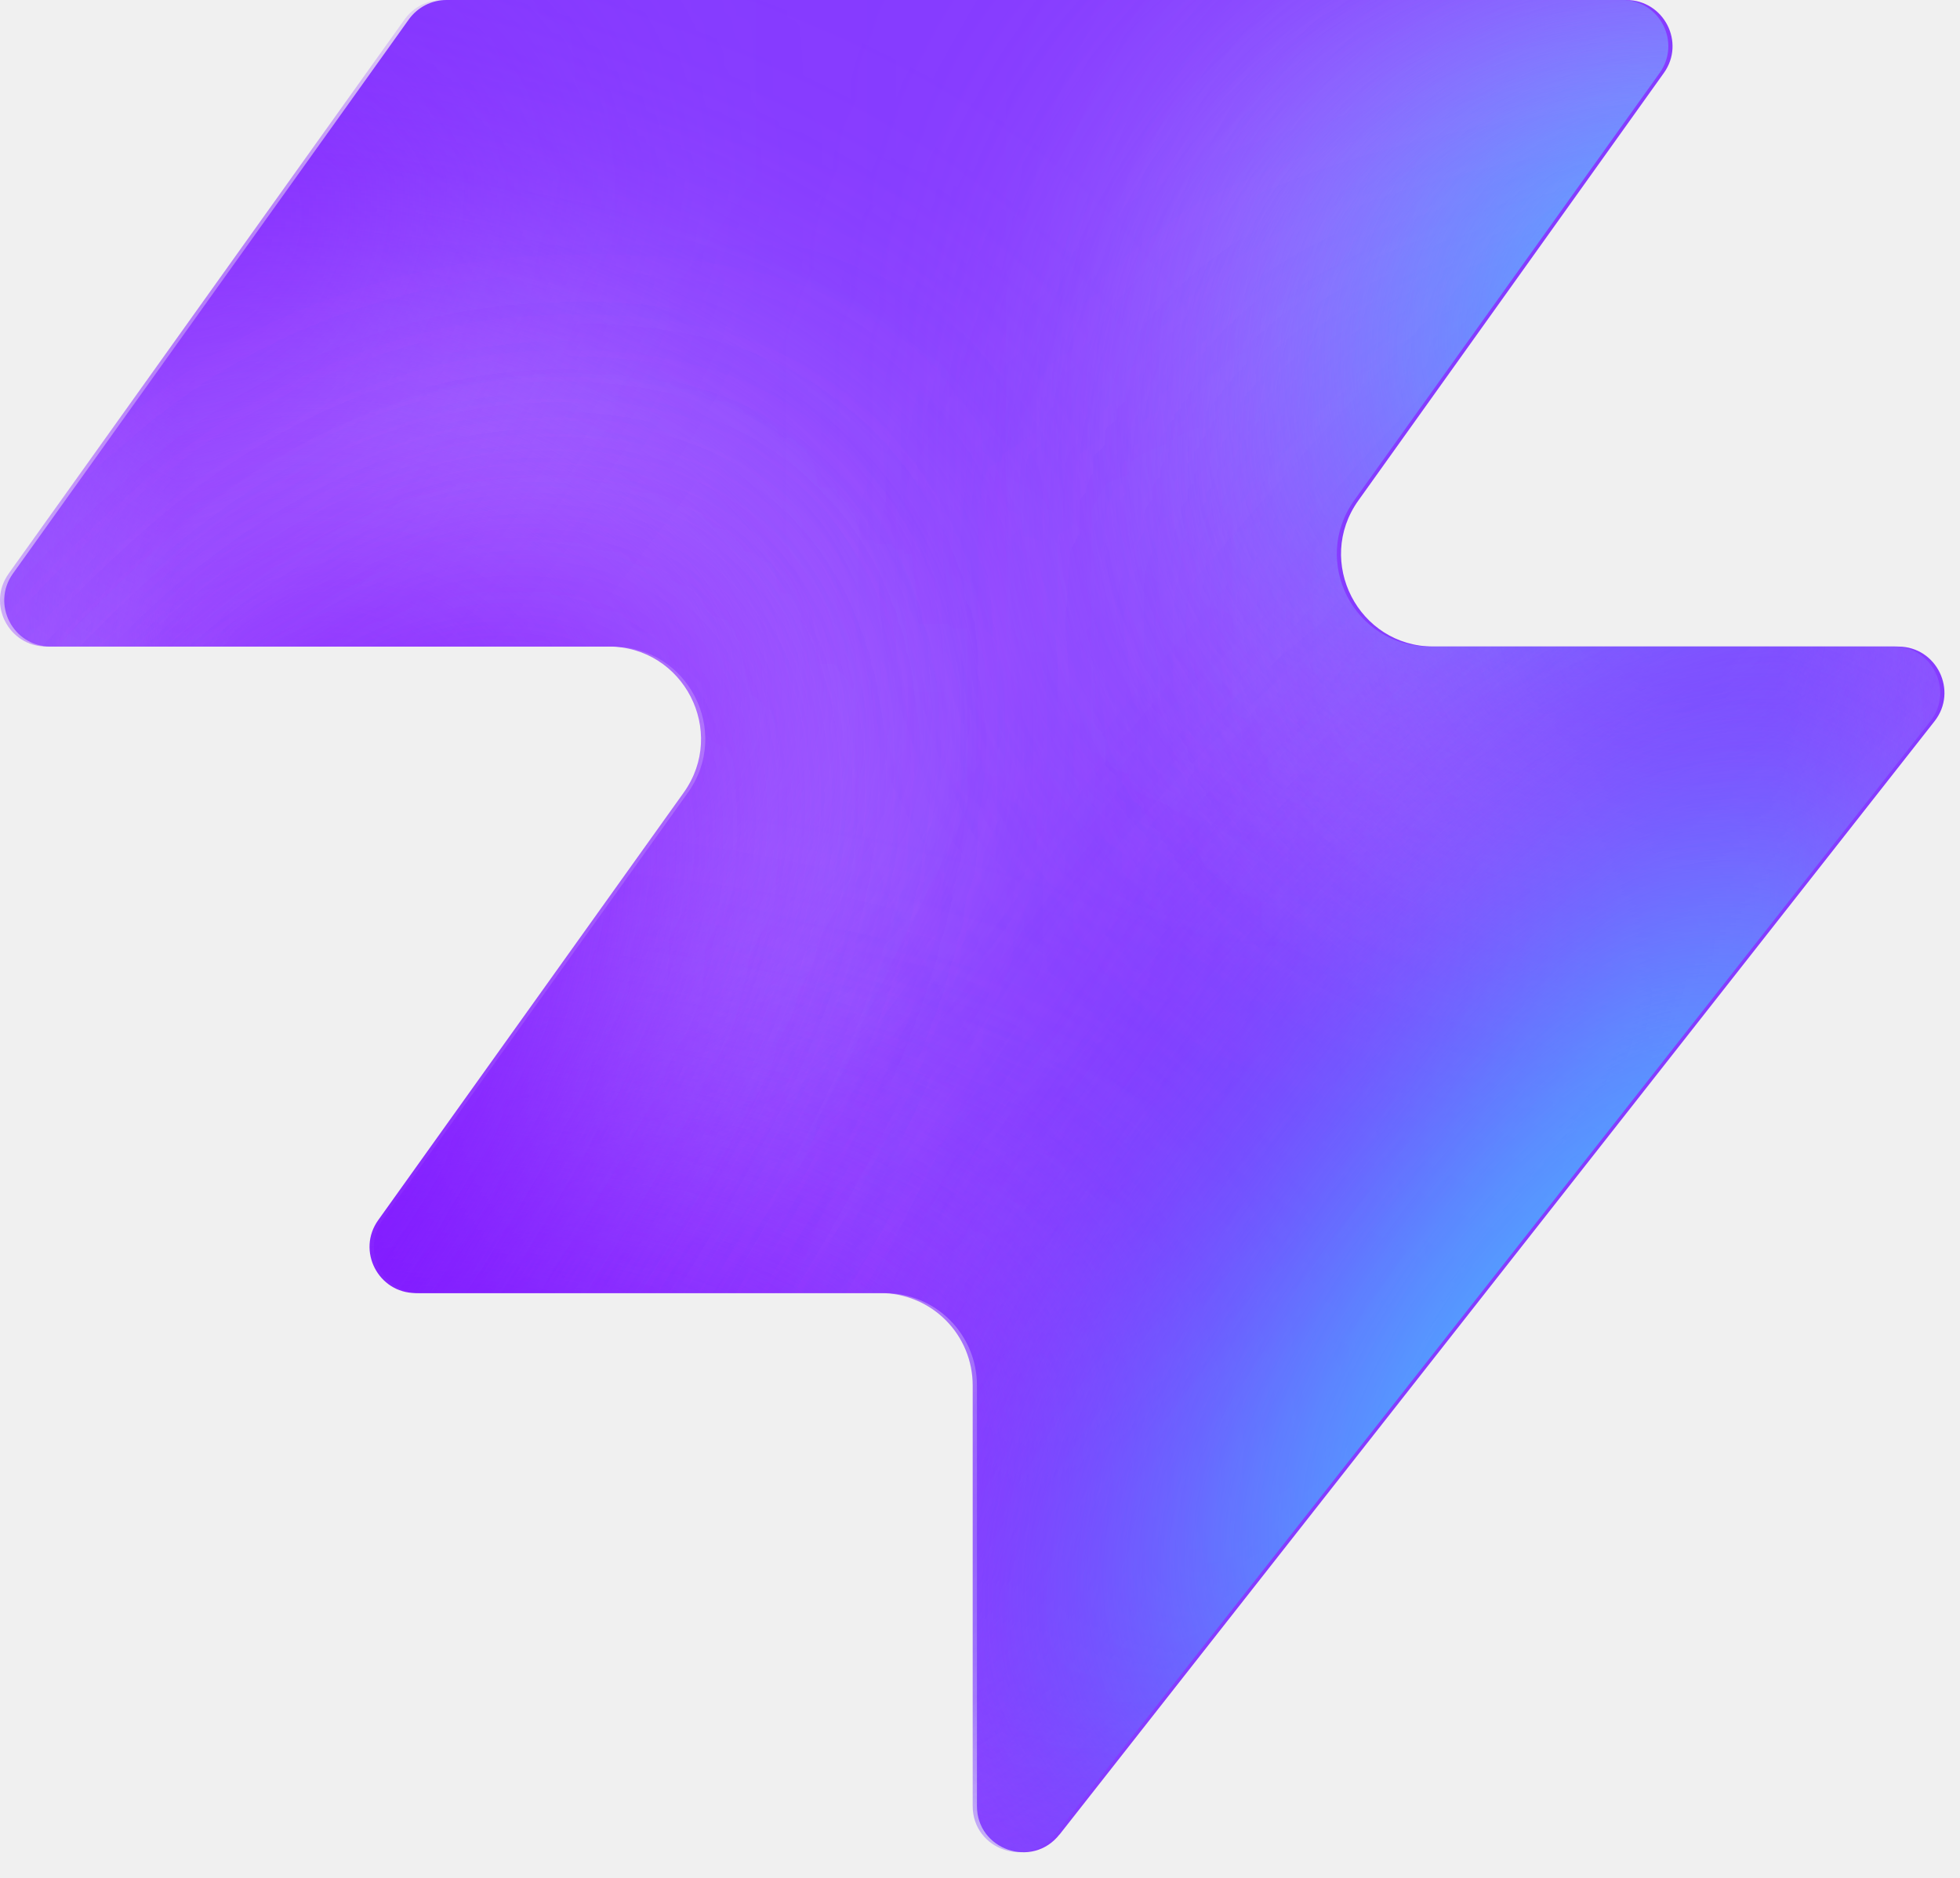
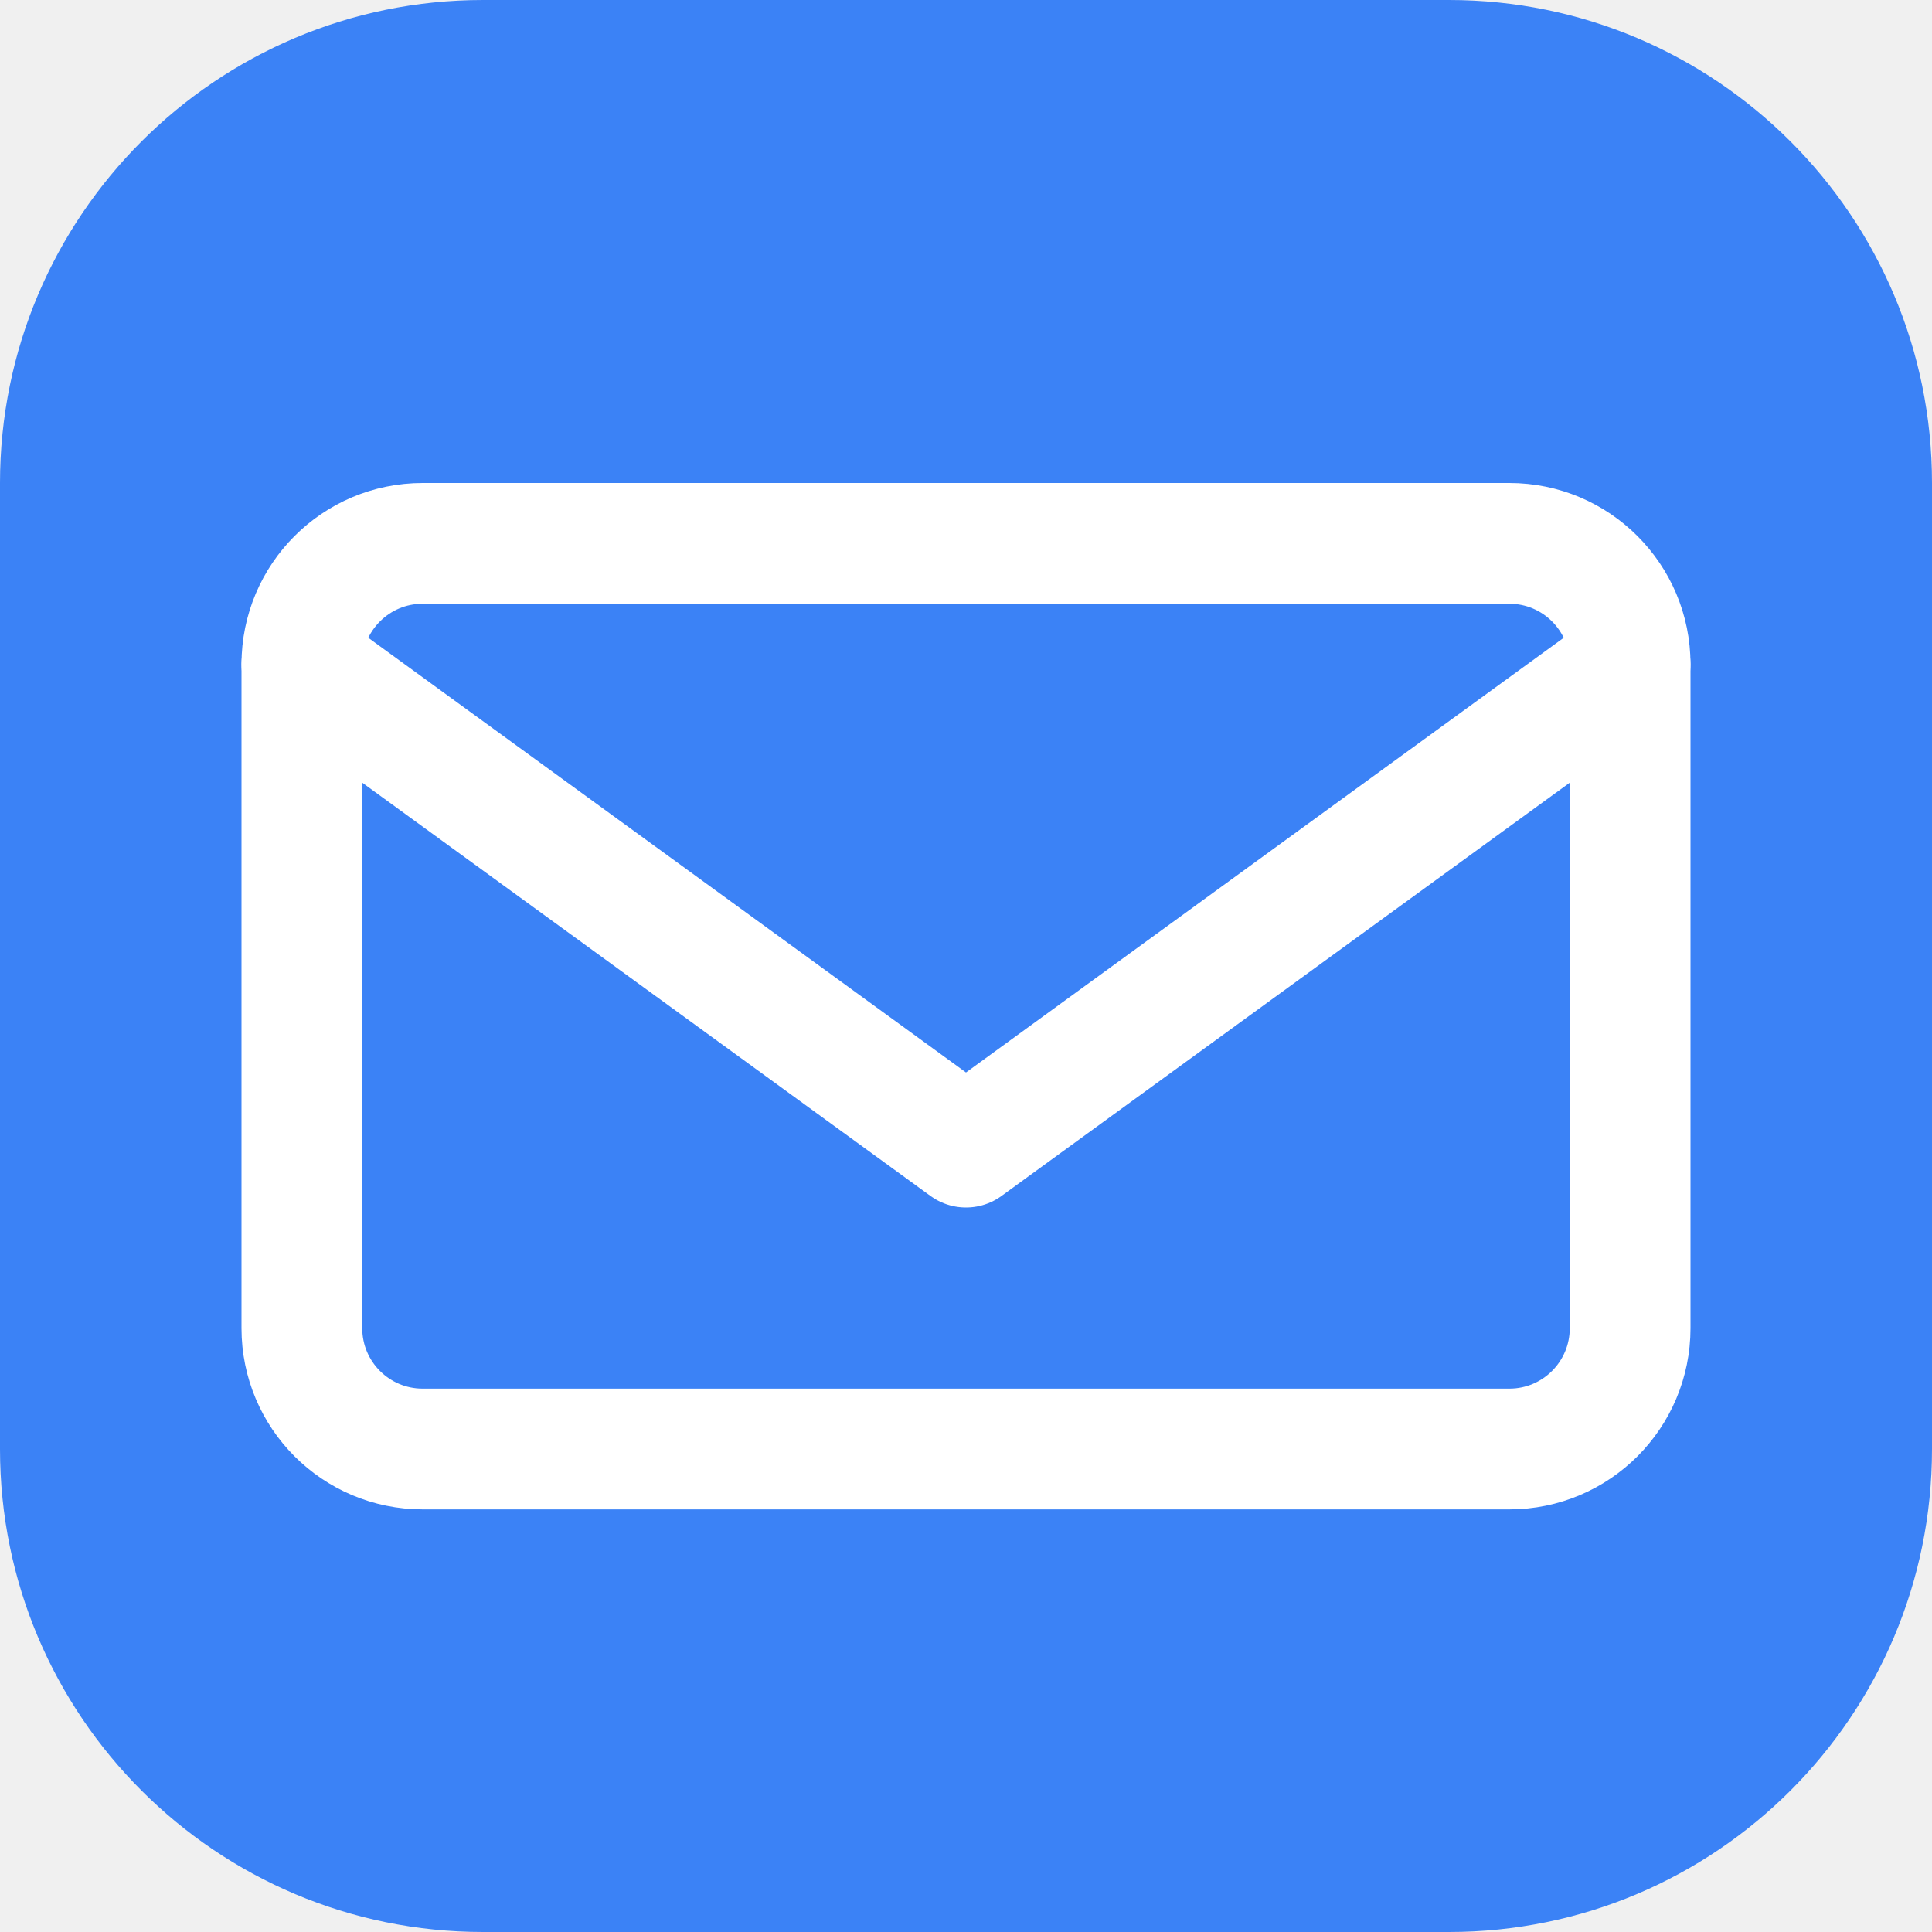
- <svg xmlns="http://www.w3.org/2000/svg" width="48" height="46" fill="none" viewBox="0 0 48 46">
-   <path fill="#863bff" d="M25.946 44.938c-.664.845-2.021.375-2.021-.698V33.937a2.26 2.26 0 0 0-2.262-2.262H10.287c-.92 0-1.456-1.04-.92-1.788l7.48-10.471c1.07-1.497 0-3.578-1.842-3.578H1.237c-.92 0-1.456-1.04-.92-1.788L10.013.474c.214-.297.556-.474.92-.474h28.894c.92 0 1.456 1.04.92 1.788l-7.48 10.471c-1.07 1.498 0 3.579 1.842 3.579h11.377c.943 0 1.473 1.088.89 1.83L25.947 44.94z" style="fill:#863bff;fill:color(display-p3 .525 .23 1);fill-opacity:1" />
-   <mask id="a" width="48" height="46" x="0" y="0" maskUnits="userSpaceOnUse" style="mask-type:alpha">
-     <path fill="#000" d="M25.842 44.938c-.664.844-2.021.375-2.021-.698V33.937a2.26 2.26 0 0 0-2.262-2.262H10.183c-.92 0-1.456-1.04-.92-1.788l7.48-10.471c1.07-1.498 0-3.579-1.842-3.579H1.133c-.92 0-1.456-1.04-.92-1.787L9.91.473c.214-.297.556-.474.92-.474h28.894c.92 0 1.456 1.04.92 1.788l-7.48 10.471c-1.07 1.498 0 3.578 1.842 3.578h11.377c.943 0 1.473 1.088.89 1.832L25.843 44.94z" style="fill:#000;fill-opacity:1" />
-   </mask>
-   <g mask="url(#a)">
-     <g filter="url(#b)">
-       <ellipse cx="5.508" cy="14.704" fill="#ede6ff" rx="5.508" ry="14.704" style="fill:#ede6ff;fill:color(display-p3 .927 .903 1);fill-opacity:1" transform="matrix(.00324 1 1 -.00324 -4.47 31.516)" />
-     </g>
-     <g filter="url(#c)">
-       <ellipse cx="10.399" cy="29.851" fill="#ede6ff" rx="10.399" ry="29.851" style="fill:#ede6ff;fill:color(display-p3 .927 .903 1);fill-opacity:1" transform="matrix(.00324 1 1 -.00324 -39.328 7.883)" />
-     </g>
-     <g filter="url(#d)">
-       <ellipse cx="5.508" cy="30.487" fill="#7e14ff" rx="5.508" ry="30.487" style="fill:#7e14ff;fill:color(display-p3 .492 .077 1);fill-opacity:1" transform="rotate(89.814 -25.913 -14.639)scale(1 -1)" />
-     </g>
-     <g filter="url(#e)">
-       <ellipse cx="5.508" cy="30.599" fill="#7e14ff" rx="5.508" ry="30.599" style="fill:#7e14ff;fill:color(display-p3 .492 .077 1);fill-opacity:1" transform="rotate(89.814 -32.644 -3.334)scale(1 -1)" />
-     </g>
-     <g filter="url(#f)">
-       <ellipse cx="5.508" cy="30.599" fill="#7e14ff" rx="5.508" ry="30.599" style="fill:#7e14ff;fill:color(display-p3 .492 .077 1);fill-opacity:1" transform="matrix(.00324 1 1 -.00324 -34.34 30.47)" />
-     </g>
-     <g filter="url(#g)">
-       <ellipse cx="14.072" cy="22.078" fill="#ede6ff" rx="14.072" ry="22.078" style="fill:#ede6ff;fill:color(display-p3 .927 .903 1);fill-opacity:1" transform="rotate(93.35 24.506 48.493)scale(-1 1)" />
-     </g>
-     <g filter="url(#h)">
-       <ellipse cx="3.47" cy="21.501" fill="#7e14ff" rx="3.47" ry="21.501" style="fill:#7e14ff;fill:color(display-p3 .492 .077 1);fill-opacity:1" transform="rotate(89.009 28.708 47.59)scale(-1 1)" />
-     </g>
-     <g filter="url(#i)">
-       <ellipse cx="3.47" cy="21.501" fill="#7e14ff" rx="3.47" ry="21.501" style="fill:#7e14ff;fill:color(display-p3 .492 .077 1);fill-opacity:1" transform="rotate(89.009 28.708 47.59)scale(-1 1)" />
-     </g>
-     <g filter="url(#j)">
-       <ellipse cx=".387" cy="8.972" fill="#7e14ff" rx="4.407" ry="29.108" style="fill:#7e14ff;fill:color(display-p3 .492 .077 1);fill-opacity:1" transform="rotate(39.51 .387 8.972)" />
-     </g>
-     <g filter="url(#k)">
-       <ellipse cx="47.523" cy="-6.092" fill="#7e14ff" rx="4.407" ry="29.108" style="fill:#7e14ff;fill:color(display-p3 .492 .077 1);fill-opacity:1" transform="rotate(37.892 47.523 -6.092)" />
-     </g>
-     <g filter="url(#l)">
-       <ellipse cx="41.412" cy="6.333" fill="#47bfff" rx="5.971" ry="9.665" style="fill:#47bfff;fill:color(display-p3 .28 .748 1);fill-opacity:1" transform="rotate(37.892 41.412 6.333)" />
-     </g>
-     <g filter="url(#m)">
-       <ellipse cx="-1.879" cy="38.332" fill="#7e14ff" rx="4.407" ry="29.108" style="fill:#7e14ff;fill:color(display-p3 .492 .077 1);fill-opacity:1" transform="rotate(37.892 -1.88 38.332)" />
-     </g>
-     <g filter="url(#n)">
-       <ellipse cx="-1.879" cy="38.332" fill="#7e14ff" rx="4.407" ry="29.108" style="fill:#7e14ff;fill:color(display-p3 .492 .077 1);fill-opacity:1" transform="rotate(37.892 -1.88 38.332)" />
-     </g>
-     <g filter="url(#o)">
-       <ellipse cx="35.651" cy="29.907" fill="#7e14ff" rx="4.407" ry="29.108" style="fill:#7e14ff;fill:color(display-p3 .492 .077 1);fill-opacity:1" transform="rotate(37.892 35.651 29.907)" />
-     </g>
-     <g filter="url(#p)">
-       <ellipse cx="38.418" cy="32.4" fill="#47bfff" rx="5.971" ry="15.297" style="fill:#47bfff;fill:color(display-p3 .28 .748 1);fill-opacity:1" transform="rotate(37.892 38.418 32.4)" />
-     </g>
-   </g>
-   <defs>
-     <filter id="b" width="60.045" height="41.654" x="-19.77" y="16.149" color-interpolation-filters="sRGB" filterUnits="userSpaceOnUse">
-       <feFlood flood-opacity="0" result="BackgroundImageFix" />
-       <feBlend in="SourceGraphic" in2="BackgroundImageFix" result="shape" />
-       <feGaussianBlur result="effect1_foregroundBlur_2002_17158" stdDeviation="7.659" />
-     </filter>
-     <filter id="c" width="90.34" height="51.437" x="-54.613" y="-7.533" color-interpolation-filters="sRGB" filterUnits="userSpaceOnUse">
-       <feFlood flood-opacity="0" result="BackgroundImageFix" />
-       <feBlend in="SourceGraphic" in2="BackgroundImageFix" result="shape" />
-       <feGaussianBlur result="effect1_foregroundBlur_2002_17158" stdDeviation="7.659" />
-     </filter>
-     <filter id="d" width="79.355" height="29.4" x="-49.64" y="2.03" color-interpolation-filters="sRGB" filterUnits="userSpaceOnUse">
-       <feFlood flood-opacity="0" result="BackgroundImageFix" />
-       <feBlend in="SourceGraphic" in2="BackgroundImageFix" result="shape" />
-       <feGaussianBlur result="effect1_foregroundBlur_2002_17158" stdDeviation="4.596" />
-     </filter>
-     <filter id="e" width="79.579" height="29.4" x="-45.045" y="20.029" color-interpolation-filters="sRGB" filterUnits="userSpaceOnUse">
-       <feFlood flood-opacity="0" result="BackgroundImageFix" />
-       <feBlend in="SourceGraphic" in2="BackgroundImageFix" result="shape" />
-       <feGaussianBlur result="effect1_foregroundBlur_2002_17158" stdDeviation="4.596" />
-     </filter>
-     <filter id="f" width="79.579" height="29.4" x="-43.513" y="21.178" color-interpolation-filters="sRGB" filterUnits="userSpaceOnUse">
-       <feFlood flood-opacity="0" result="BackgroundImageFix" />
-       <feBlend in="SourceGraphic" in2="BackgroundImageFix" result="shape" />
-       <feGaussianBlur result="effect1_foregroundBlur_2002_17158" stdDeviation="4.596" />
-     </filter>
-     <filter id="g" width="74.749" height="58.852" x="15.756" y="-17.901" color-interpolation-filters="sRGB" filterUnits="userSpaceOnUse">
-       <feFlood flood-opacity="0" result="BackgroundImageFix" />
-       <feBlend in="SourceGraphic" in2="BackgroundImageFix" result="shape" />
-       <feGaussianBlur result="effect1_foregroundBlur_2002_17158" stdDeviation="7.659" />
-     </filter>
-     <filter id="h" width="61.377" height="25.362" x="23.548" y="2.284" color-interpolation-filters="sRGB" filterUnits="userSpaceOnUse">
-       <feFlood flood-opacity="0" result="BackgroundImageFix" />
-       <feBlend in="SourceGraphic" in2="BackgroundImageFix" result="shape" />
-       <feGaussianBlur result="effect1_foregroundBlur_2002_17158" stdDeviation="4.596" />
-     </filter>
-     <filter id="i" width="61.377" height="25.362" x="23.548" y="2.284" color-interpolation-filters="sRGB" filterUnits="userSpaceOnUse">
-       <feFlood flood-opacity="0" result="BackgroundImageFix" />
-       <feBlend in="SourceGraphic" in2="BackgroundImageFix" result="shape" />
-       <feGaussianBlur result="effect1_foregroundBlur_2002_17158" stdDeviation="4.596" />
-     </filter>
-     <filter id="j" width="56.045" height="63.649" x="-27.636" y="-22.853" color-interpolation-filters="sRGB" filterUnits="userSpaceOnUse">
-       <feFlood flood-opacity="0" result="BackgroundImageFix" />
-       <feBlend in="SourceGraphic" in2="BackgroundImageFix" result="shape" />
-       <feGaussianBlur result="effect1_foregroundBlur_2002_17158" stdDeviation="4.596" />
-     </filter>
-     <filter id="k" width="54.814" height="64.646" x="20.116" y="-38.415" color-interpolation-filters="sRGB" filterUnits="userSpaceOnUse">
-       <feFlood flood-opacity="0" result="BackgroundImageFix" />
-       <feBlend in="SourceGraphic" in2="BackgroundImageFix" result="shape" />
-       <feGaussianBlur result="effect1_foregroundBlur_2002_17158" stdDeviation="4.596" />
-     </filter>
-     <filter id="l" width="33.541" height="35.313" x="24.641" y="-11.323" color-interpolation-filters="sRGB" filterUnits="userSpaceOnUse">
-       <feFlood flood-opacity="0" result="BackgroundImageFix" />
-       <feBlend in="SourceGraphic" in2="BackgroundImageFix" result="shape" />
-       <feGaussianBlur result="effect1_foregroundBlur_2002_17158" stdDeviation="4.596" />
-     </filter>
-     <filter id="m" width="54.814" height="64.646" x="-29.286" y="6.009" color-interpolation-filters="sRGB" filterUnits="userSpaceOnUse">
-       <feFlood flood-opacity="0" result="BackgroundImageFix" />
-       <feBlend in="SourceGraphic" in2="BackgroundImageFix" result="shape" />
-       <feGaussianBlur result="effect1_foregroundBlur_2002_17158" stdDeviation="4.596" />
-     </filter>
-     <filter id="n" width="54.814" height="64.646" x="-29.286" y="6.009" color-interpolation-filters="sRGB" filterUnits="userSpaceOnUse">
-       <feFlood flood-opacity="0" result="BackgroundImageFix" />
-       <feBlend in="SourceGraphic" in2="BackgroundImageFix" result="shape" />
-       <feGaussianBlur result="effect1_foregroundBlur_2002_17158" stdDeviation="4.596" />
-     </filter>
-     <filter id="o" width="54.814" height="64.646" x="8.244" y="-2.416" color-interpolation-filters="sRGB" filterUnits="userSpaceOnUse">
-       <feFlood flood-opacity="0" result="BackgroundImageFix" />
-       <feBlend in="SourceGraphic" in2="BackgroundImageFix" result="shape" />
-       <feGaussianBlur result="effect1_foregroundBlur_2002_17158" stdDeviation="4.596" />
-     </filter>
-     <filter id="p" width="39.409" height="43.623" x="18.713" y="10.588" color-interpolation-filters="sRGB" filterUnits="userSpaceOnUse">
-       <feFlood flood-opacity="0" result="BackgroundImageFix" />
-       <feBlend in="SourceGraphic" in2="BackgroundImageFix" result="shape" />
-       <feGaussianBlur result="effect1_foregroundBlur_2002_17158" stdDeviation="4.596" />
-     </filter>
-   </defs>
+ <svg xmlns="http://www.w3.org/2000/svg" viewBox="0 0 32 32" fill="none">
+   <rect width="32" height="32" rx="8" fill="#3b82f6" />
+   <rect x="5" y="9" width="22" height="15" rx="2" fill="none" stroke="white" stroke-width="2" />
+   <path d="M5 11l11 8 11-8" stroke="white" stroke-width="2" stroke-linecap="round" stroke-linejoin="round" />
</svg>
